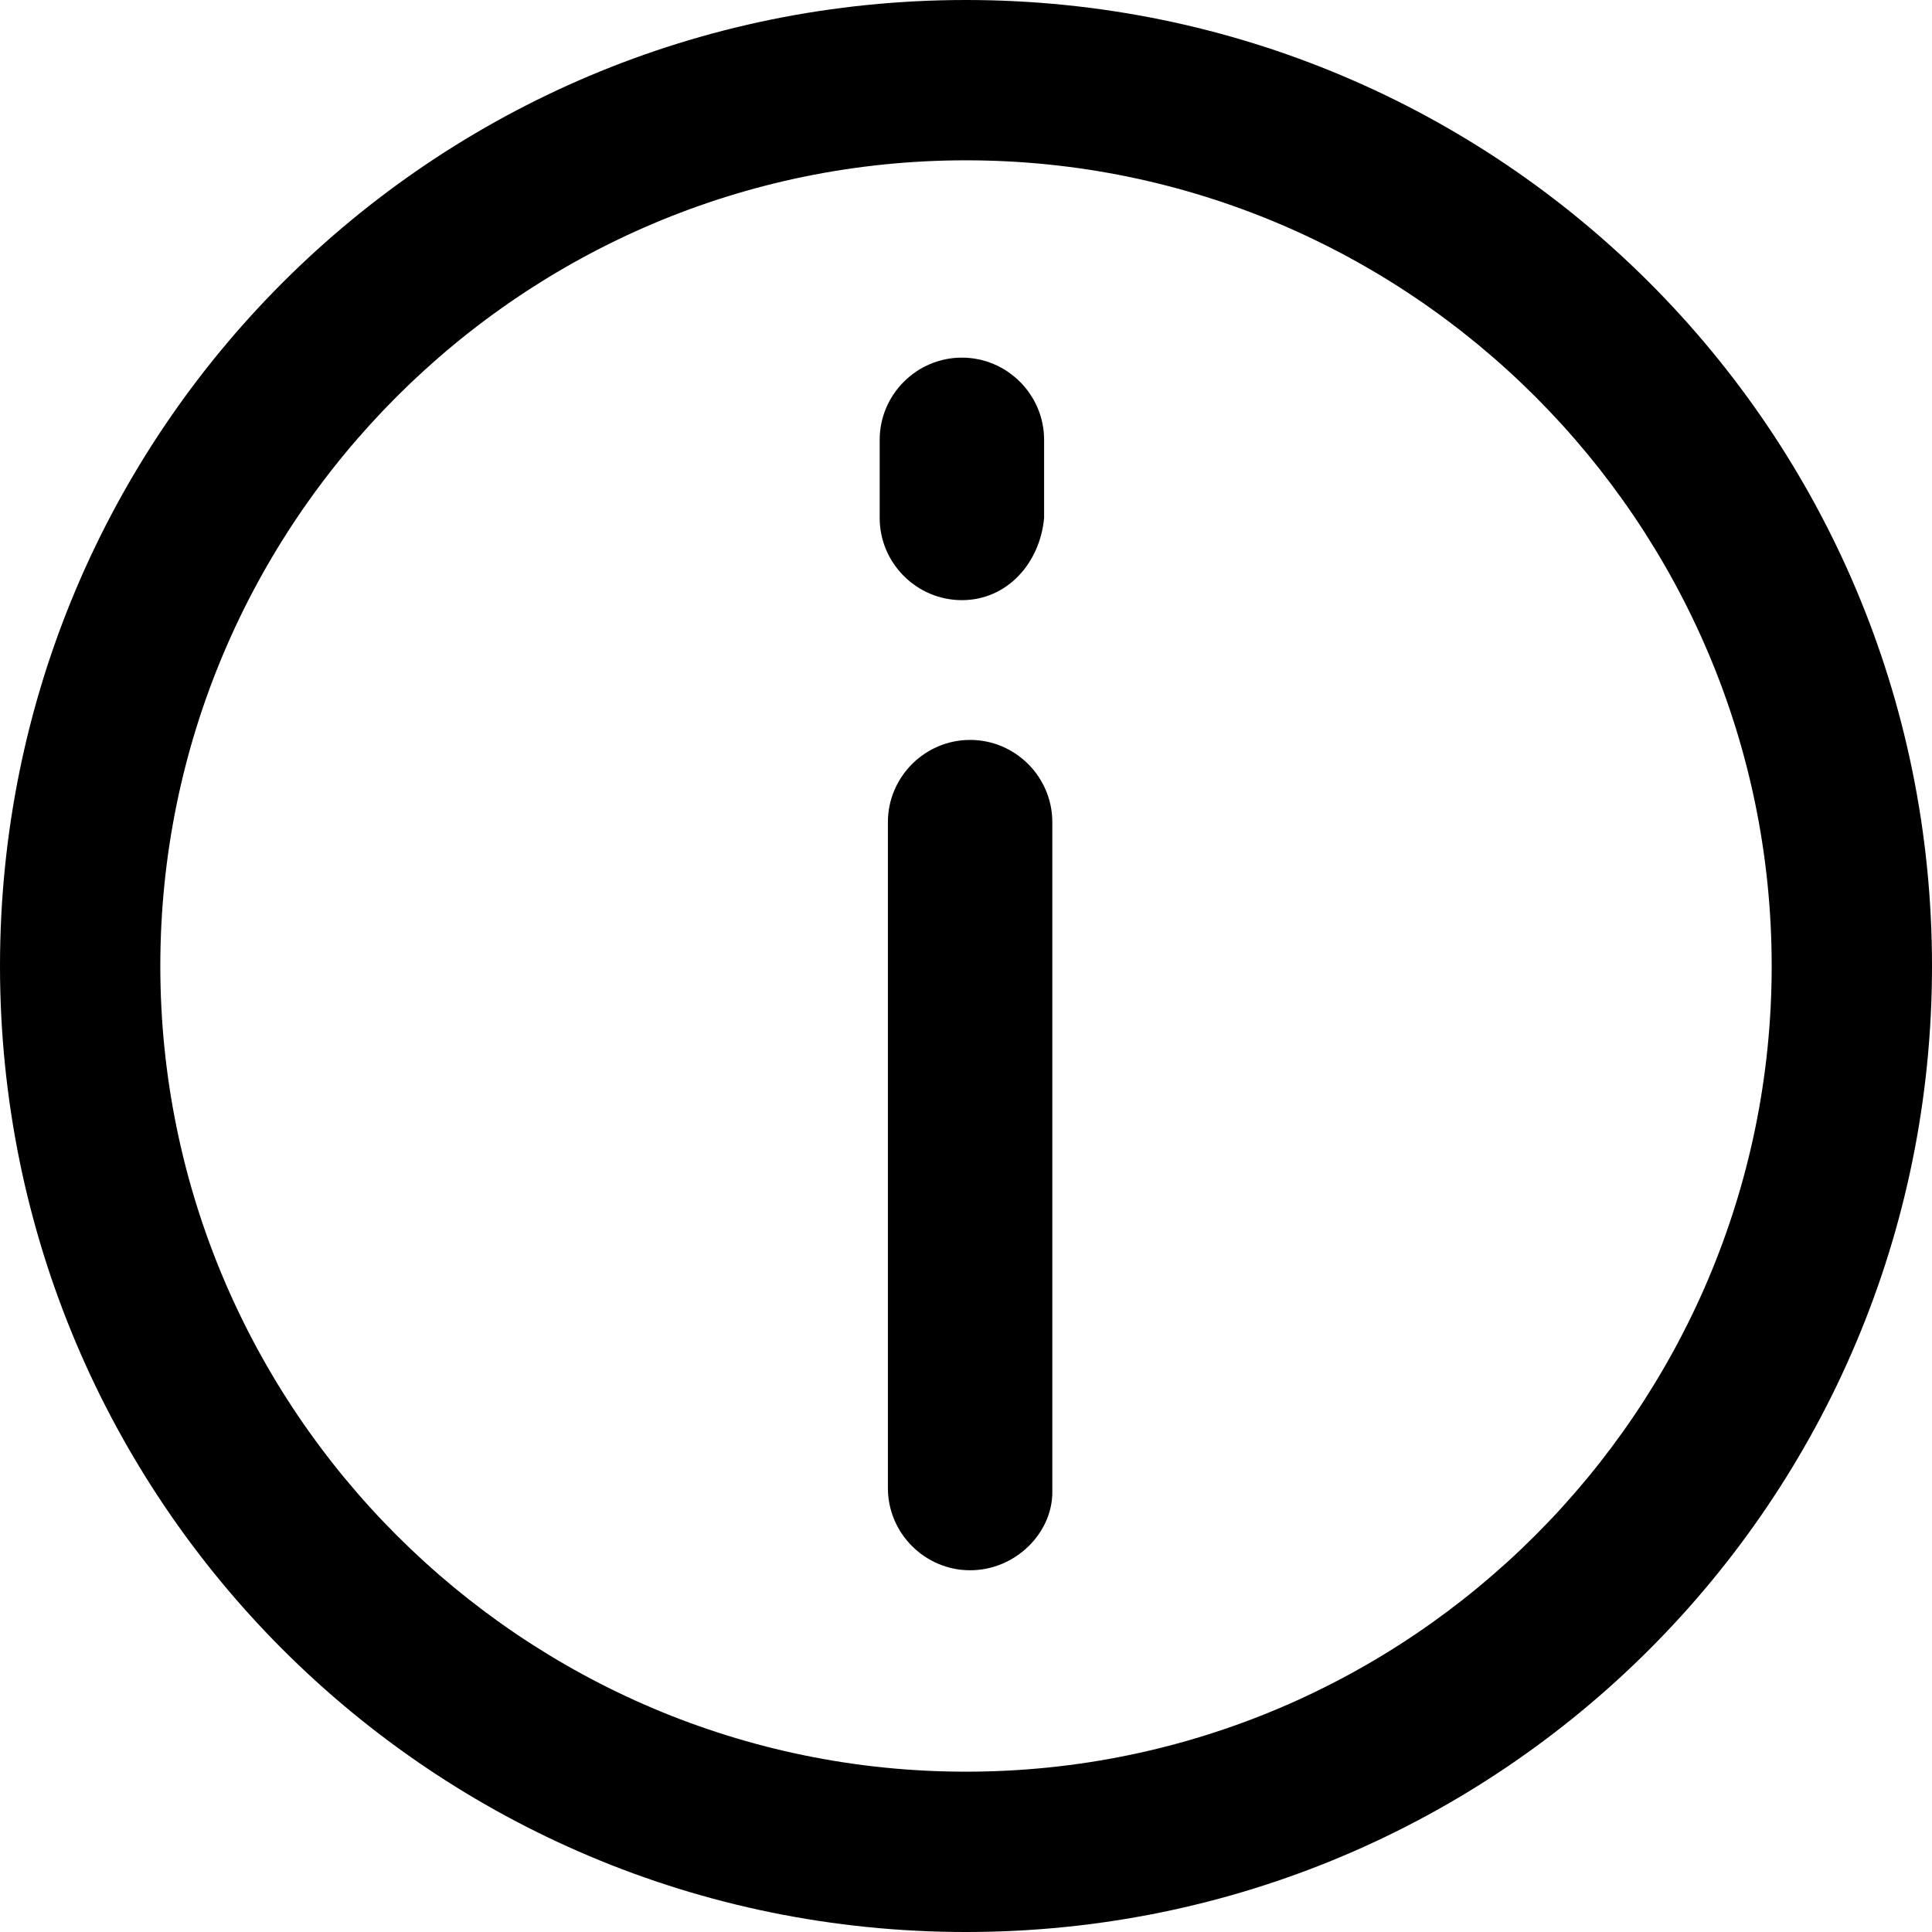
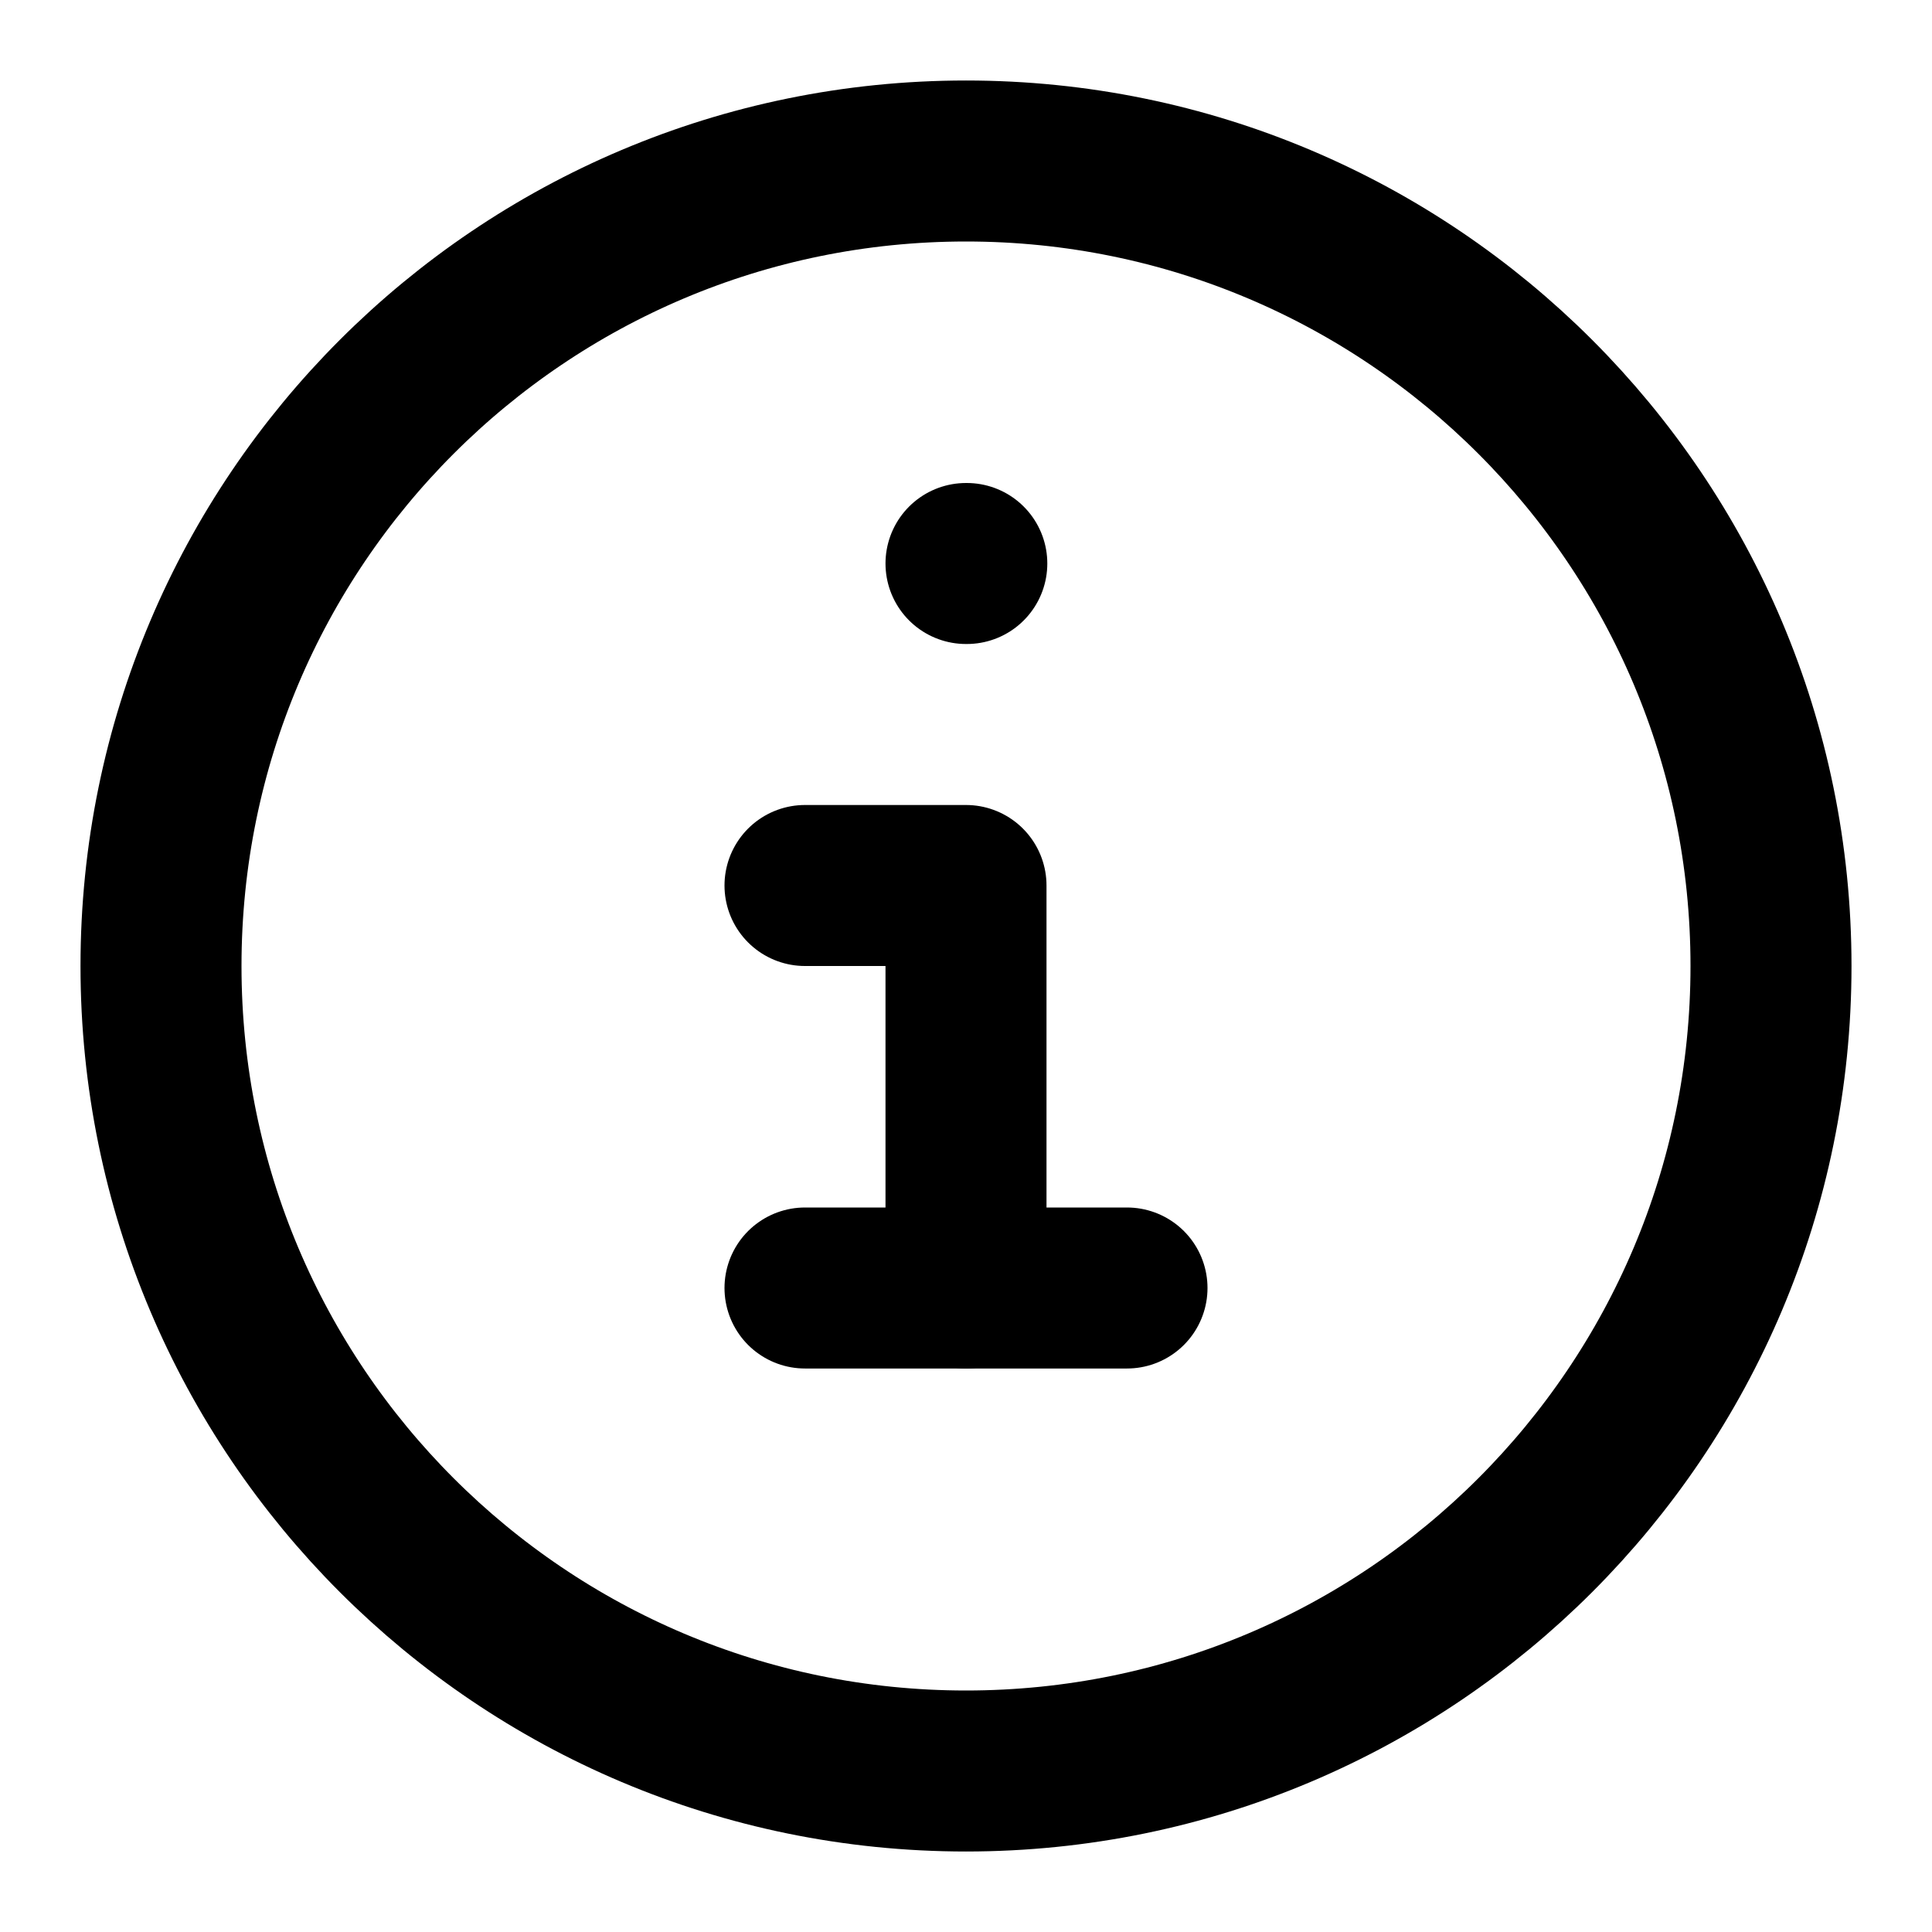
- <svg xmlns="http://www.w3.org/2000/svg" width="20" height="20" viewBox="0 0 501.333 501.333" style="enable-background:new 0 0 501.333 501.333" xml:space="preserve">
-   <path d="M250.667 0C112 0 0 112 0 250.667s112 250.667 250.667 250.667 250.667-112 250.667-250.667S389.333 0 250.667 0zm0 459.733c-115.2 0-209.067-93.867-209.067-209.067S135.467 41.6 250.667 41.6s209.067 93.867 209.067 209.067-93.867 209.066-209.067 209.066z" />
-   <path d="M251.733 192C240 192 230.4 201.6 230.4 213.333v172.8c0 11.733 9.6 21.333 21.333 21.333 11.733 0 21.333-9.6 21.333-20.267V213.334C273.067 201.6 263.467 192 251.733 192zM249.6 92.8c-11.733 0-21.333 9.6-21.333 21.333V134.4c0 11.733 9.6 21.333 21.333 21.333 11.733 0 20.267-9.6 21.333-21.333v-20.267c0-11.733-9.6-21.333-21.333-21.333z" />
+ <svg xmlns="http://www.w3.org/2000/svg" width="20" height="20" viewBox="0 0 24 24" fill="none" stroke="currentColor" stroke-width="2" stroke-linecap="round" stroke-linejoin="round" class="ai ai-Info">
+   <circle cx="12" cy="12" r="10" />
+   <path d="M12 7h.01" />
+   <path d="M10 11h2v5" />
+   <path d="M10 16h4" />
</svg>
